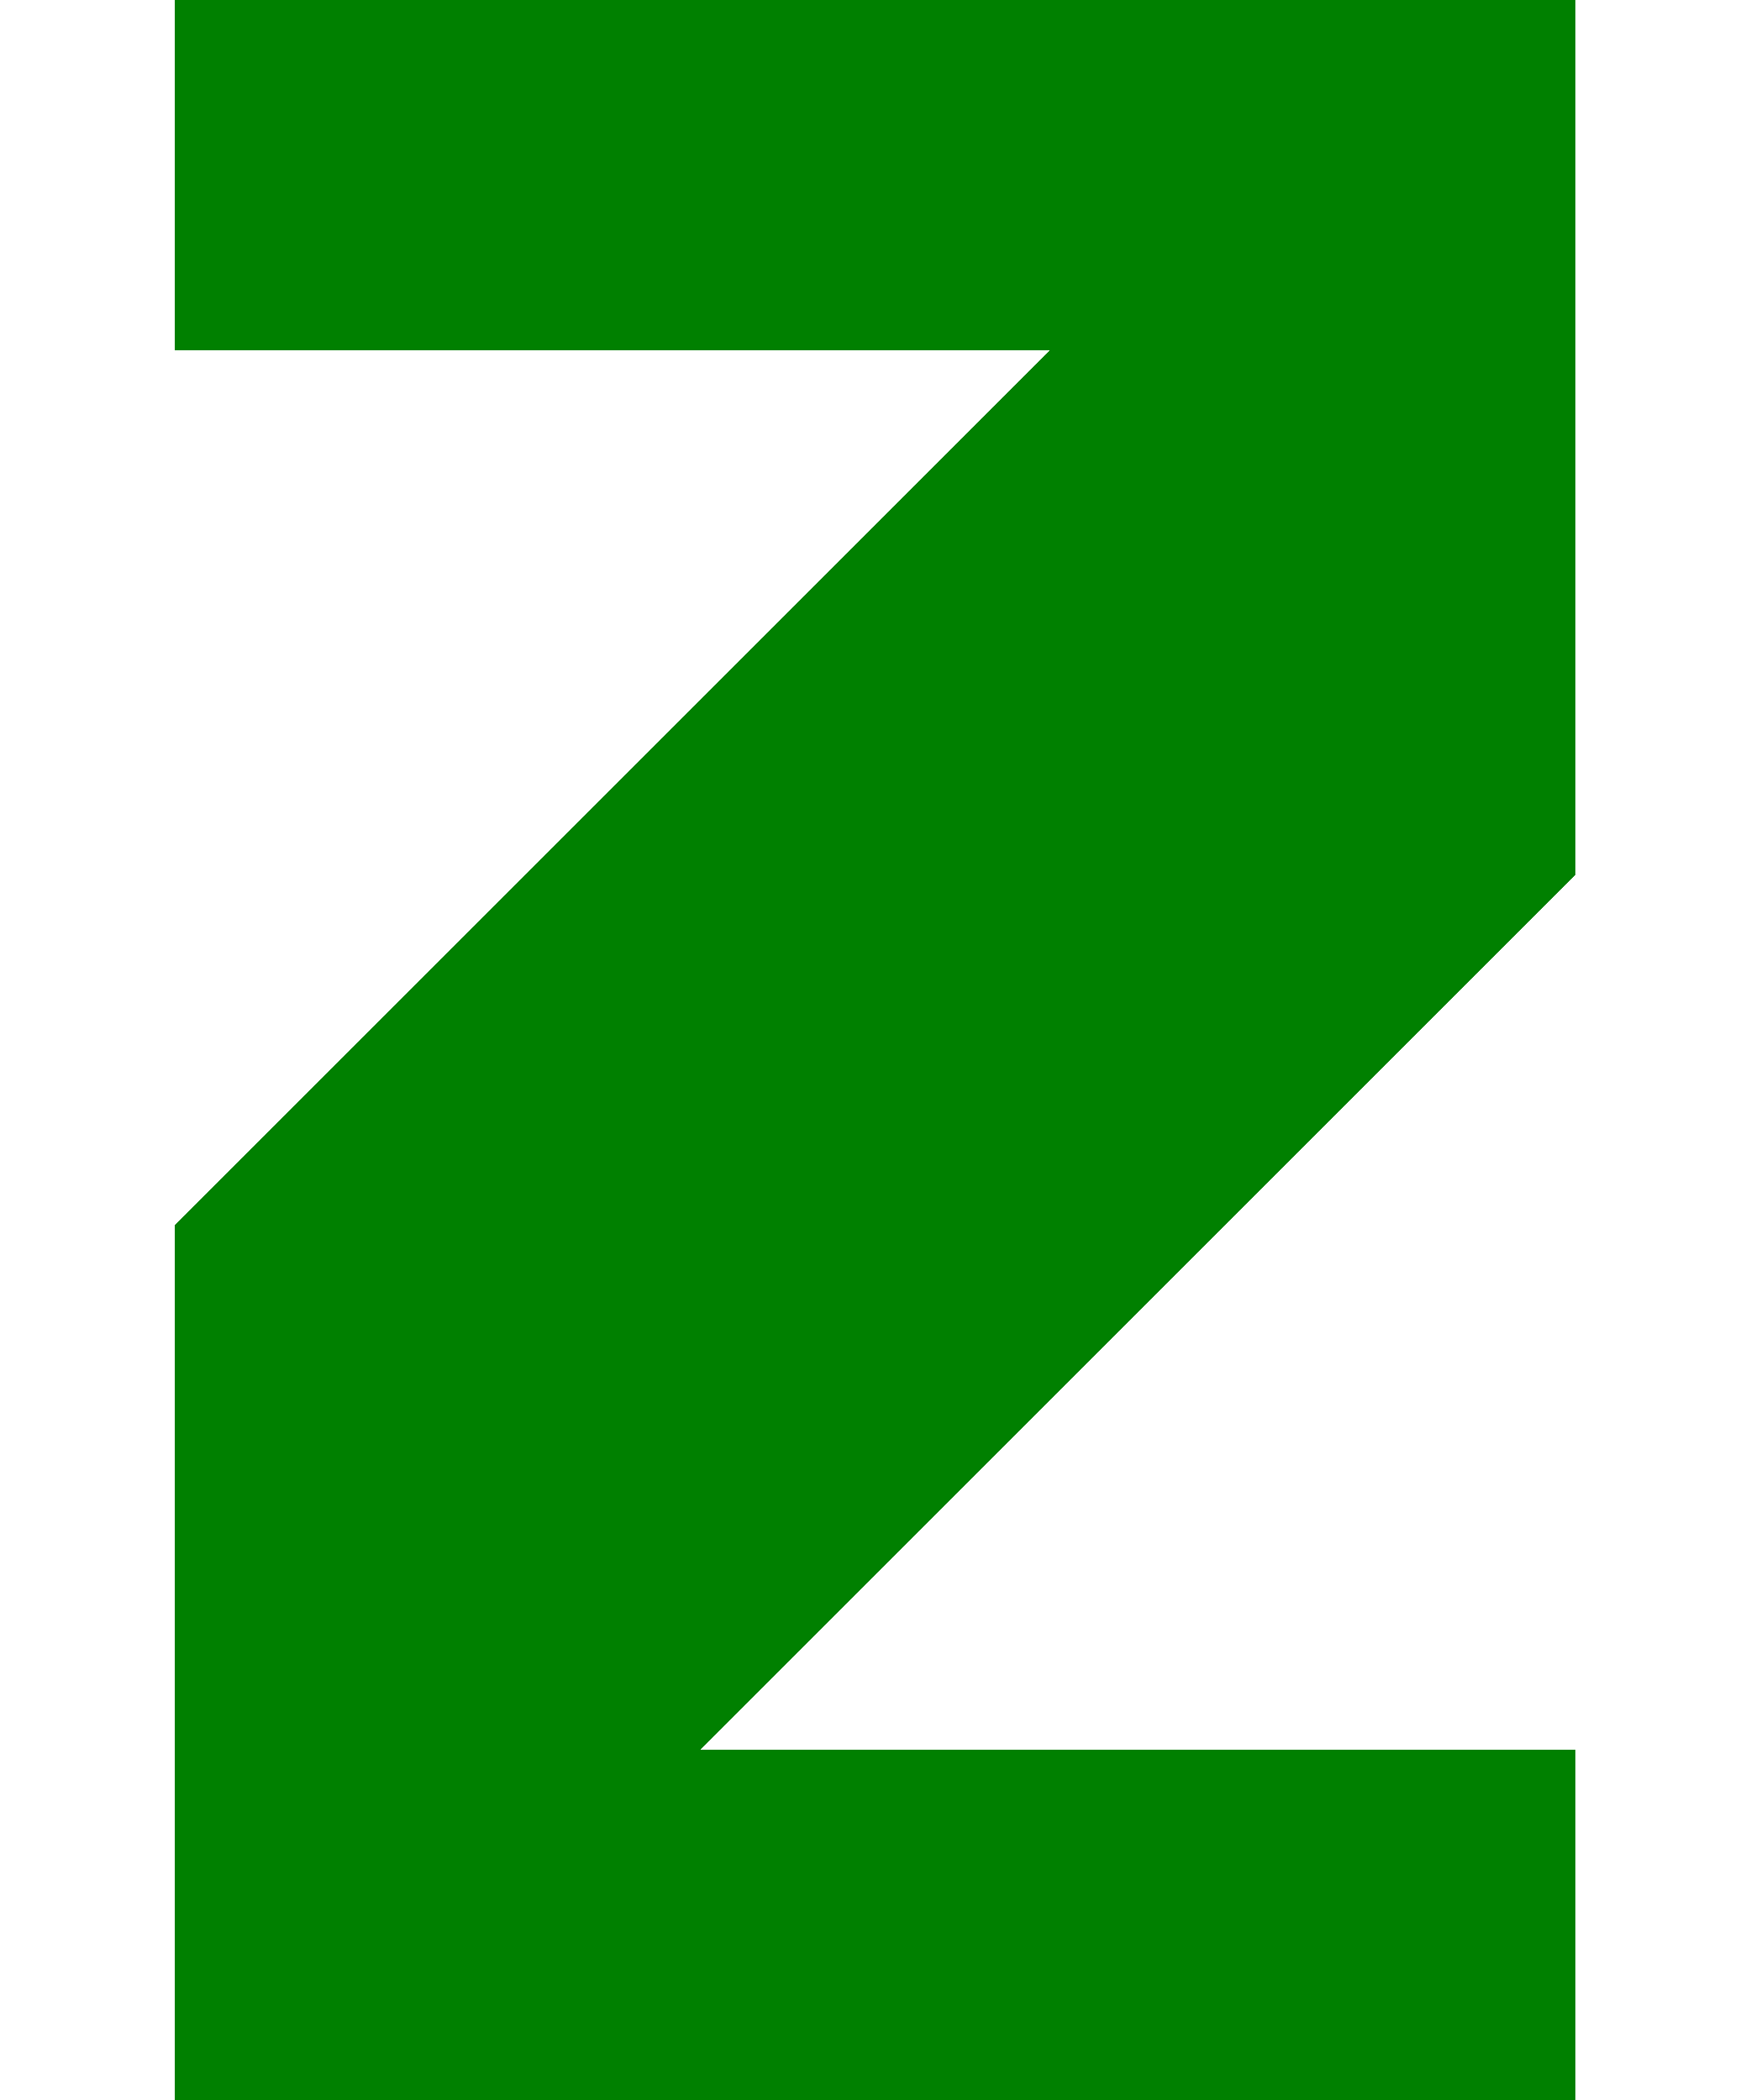
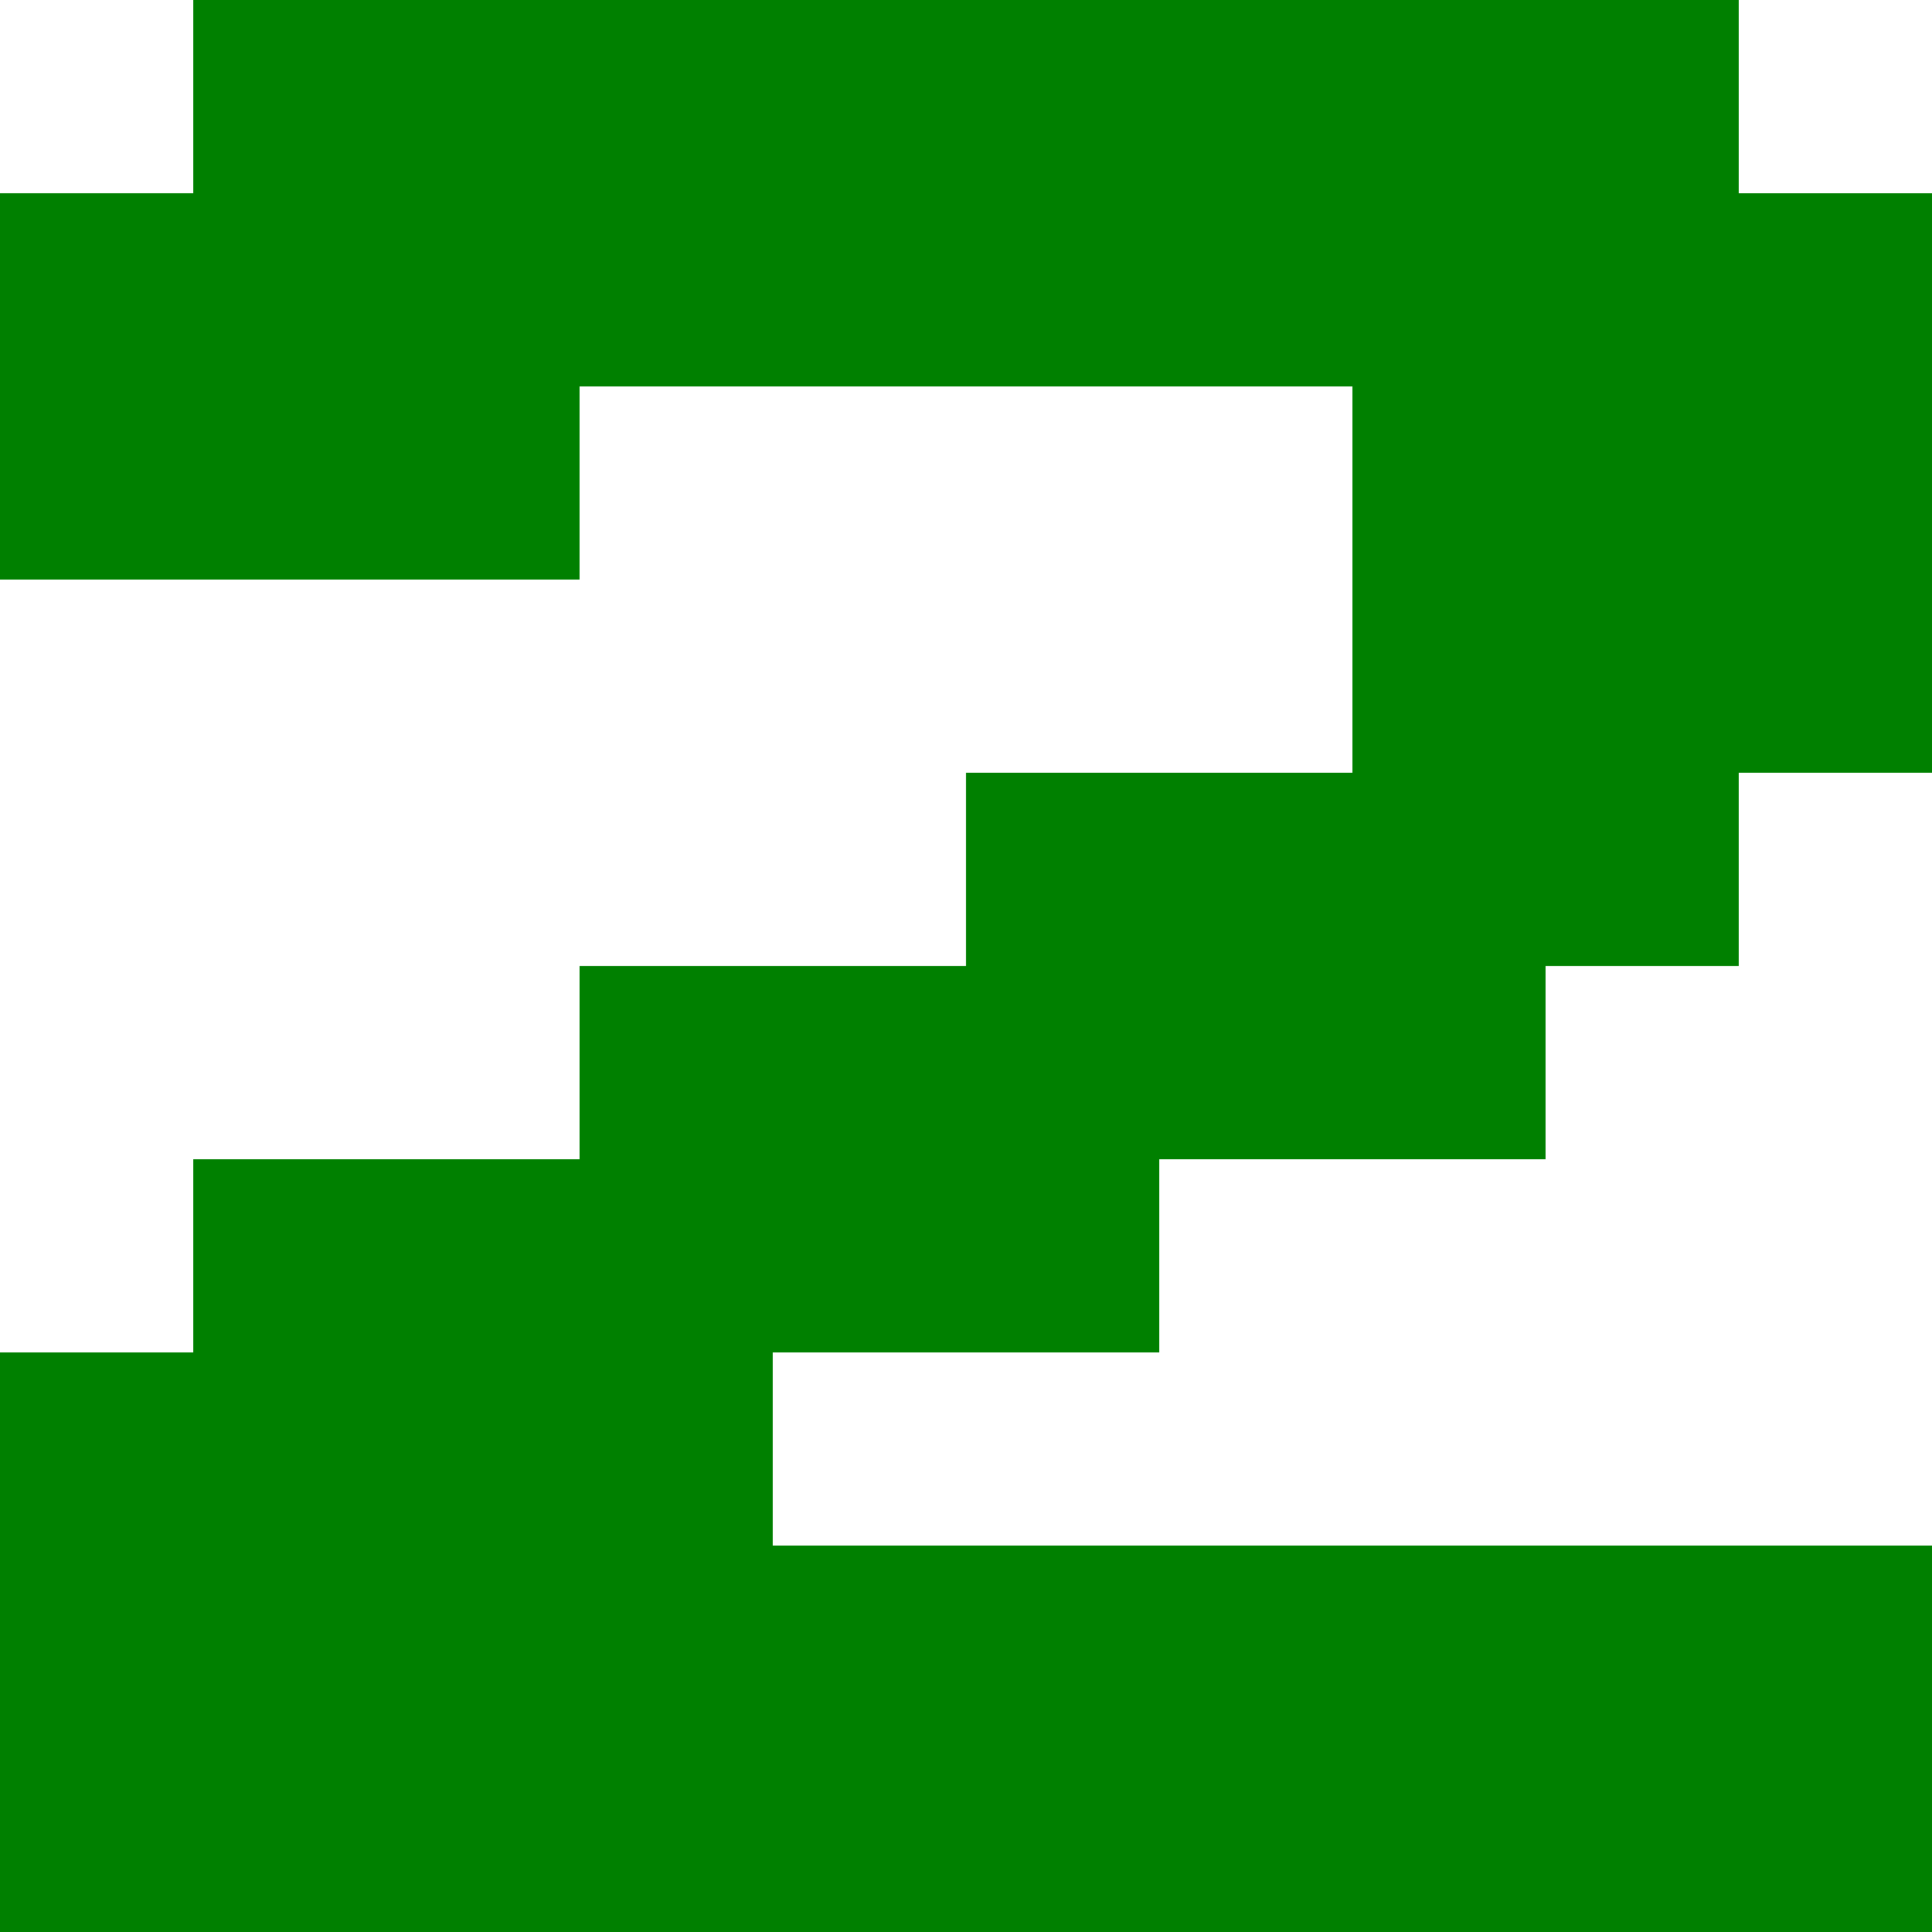
- <svg xmlns="http://www.w3.org/2000/svg" width="100" height="120" viewBox="0 0 100 120" shape-rendering="crispEdges">
-   <path fill="#008000" d="M 10 120 H 90 V 100 H 40 L 90 50 V 0 H 10 V 20 H 60 L 10 70 Z" />
+ <svg xmlns="http://www.w3.org/2000/svg" width="444.129" height="444.129" viewBox="0 0 117.509 117.509" xml:space="preserve">
+   <path style="fill:green;fill-opacity:1" d="M0 99.883V82.256H11.751V70.505H35.253v-11.75H58.755V47.004H82.256V23.502H35.253V35.253H0V11.75H11.751V0h94.007V11.751H117.51v35.253H105.758V58.755H94.007v11.75H70.505V82.256H47.004V94.007h70.505v23.502H0Z" />
</svg>
